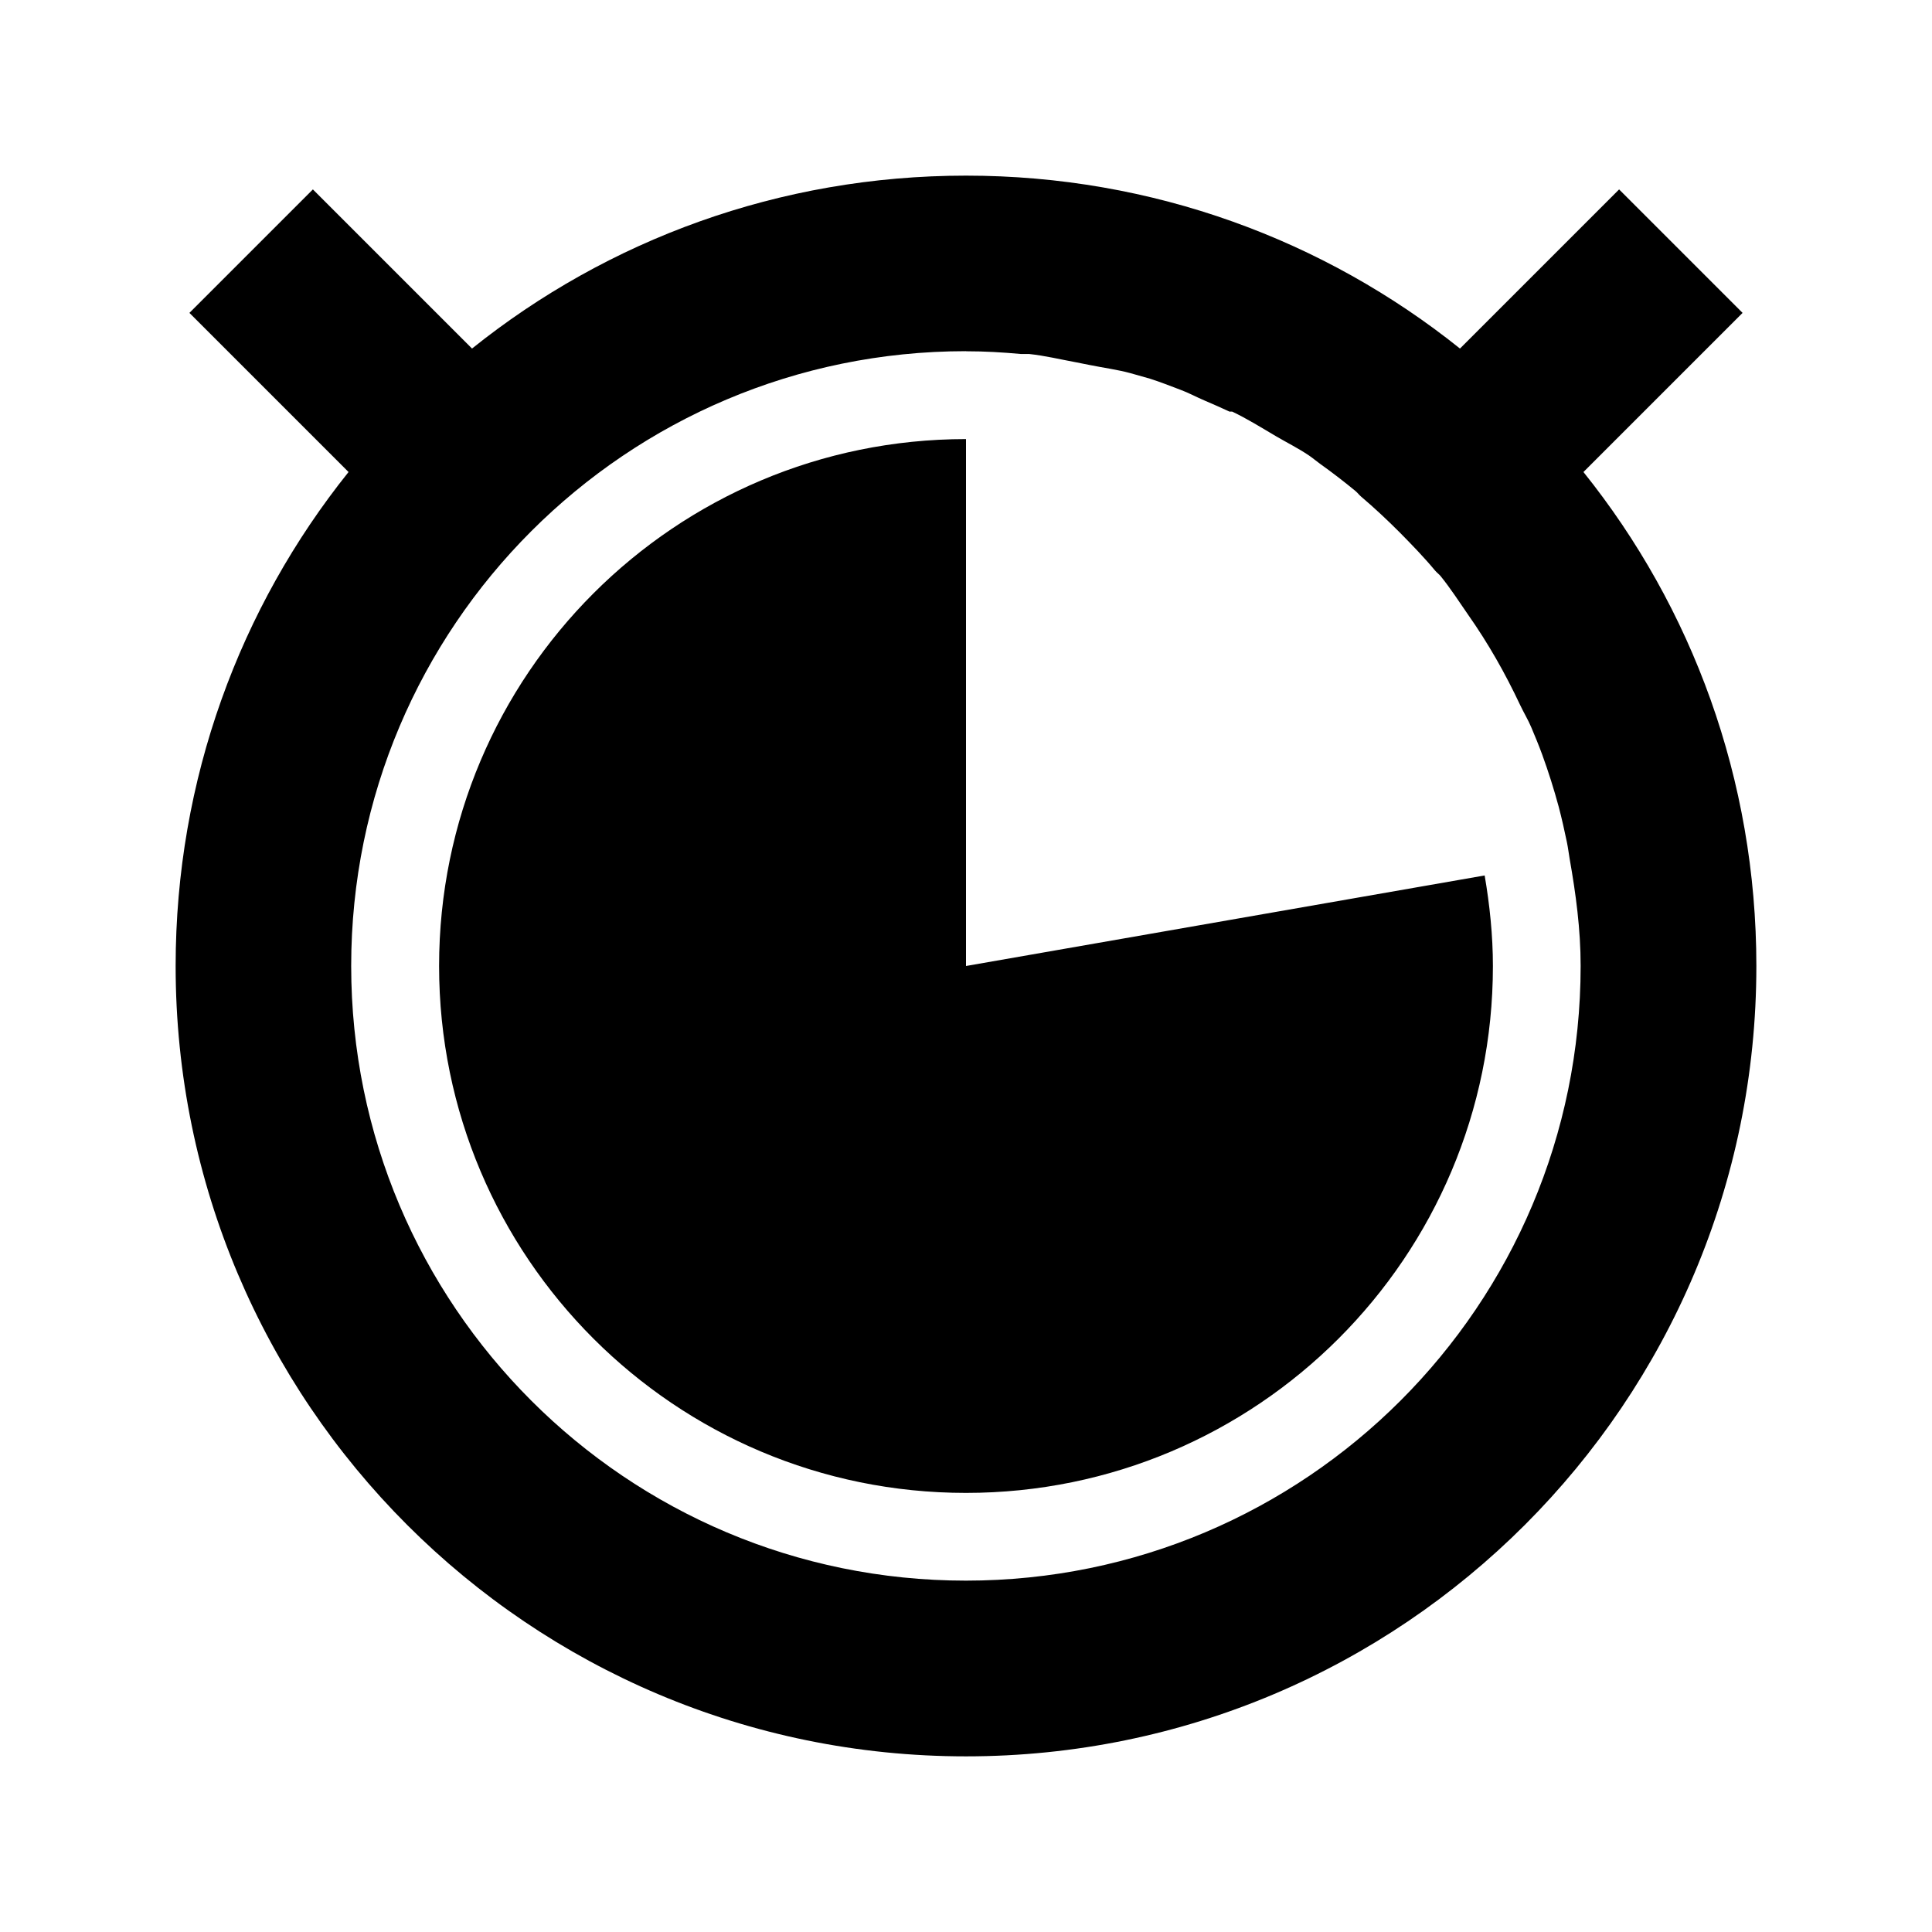
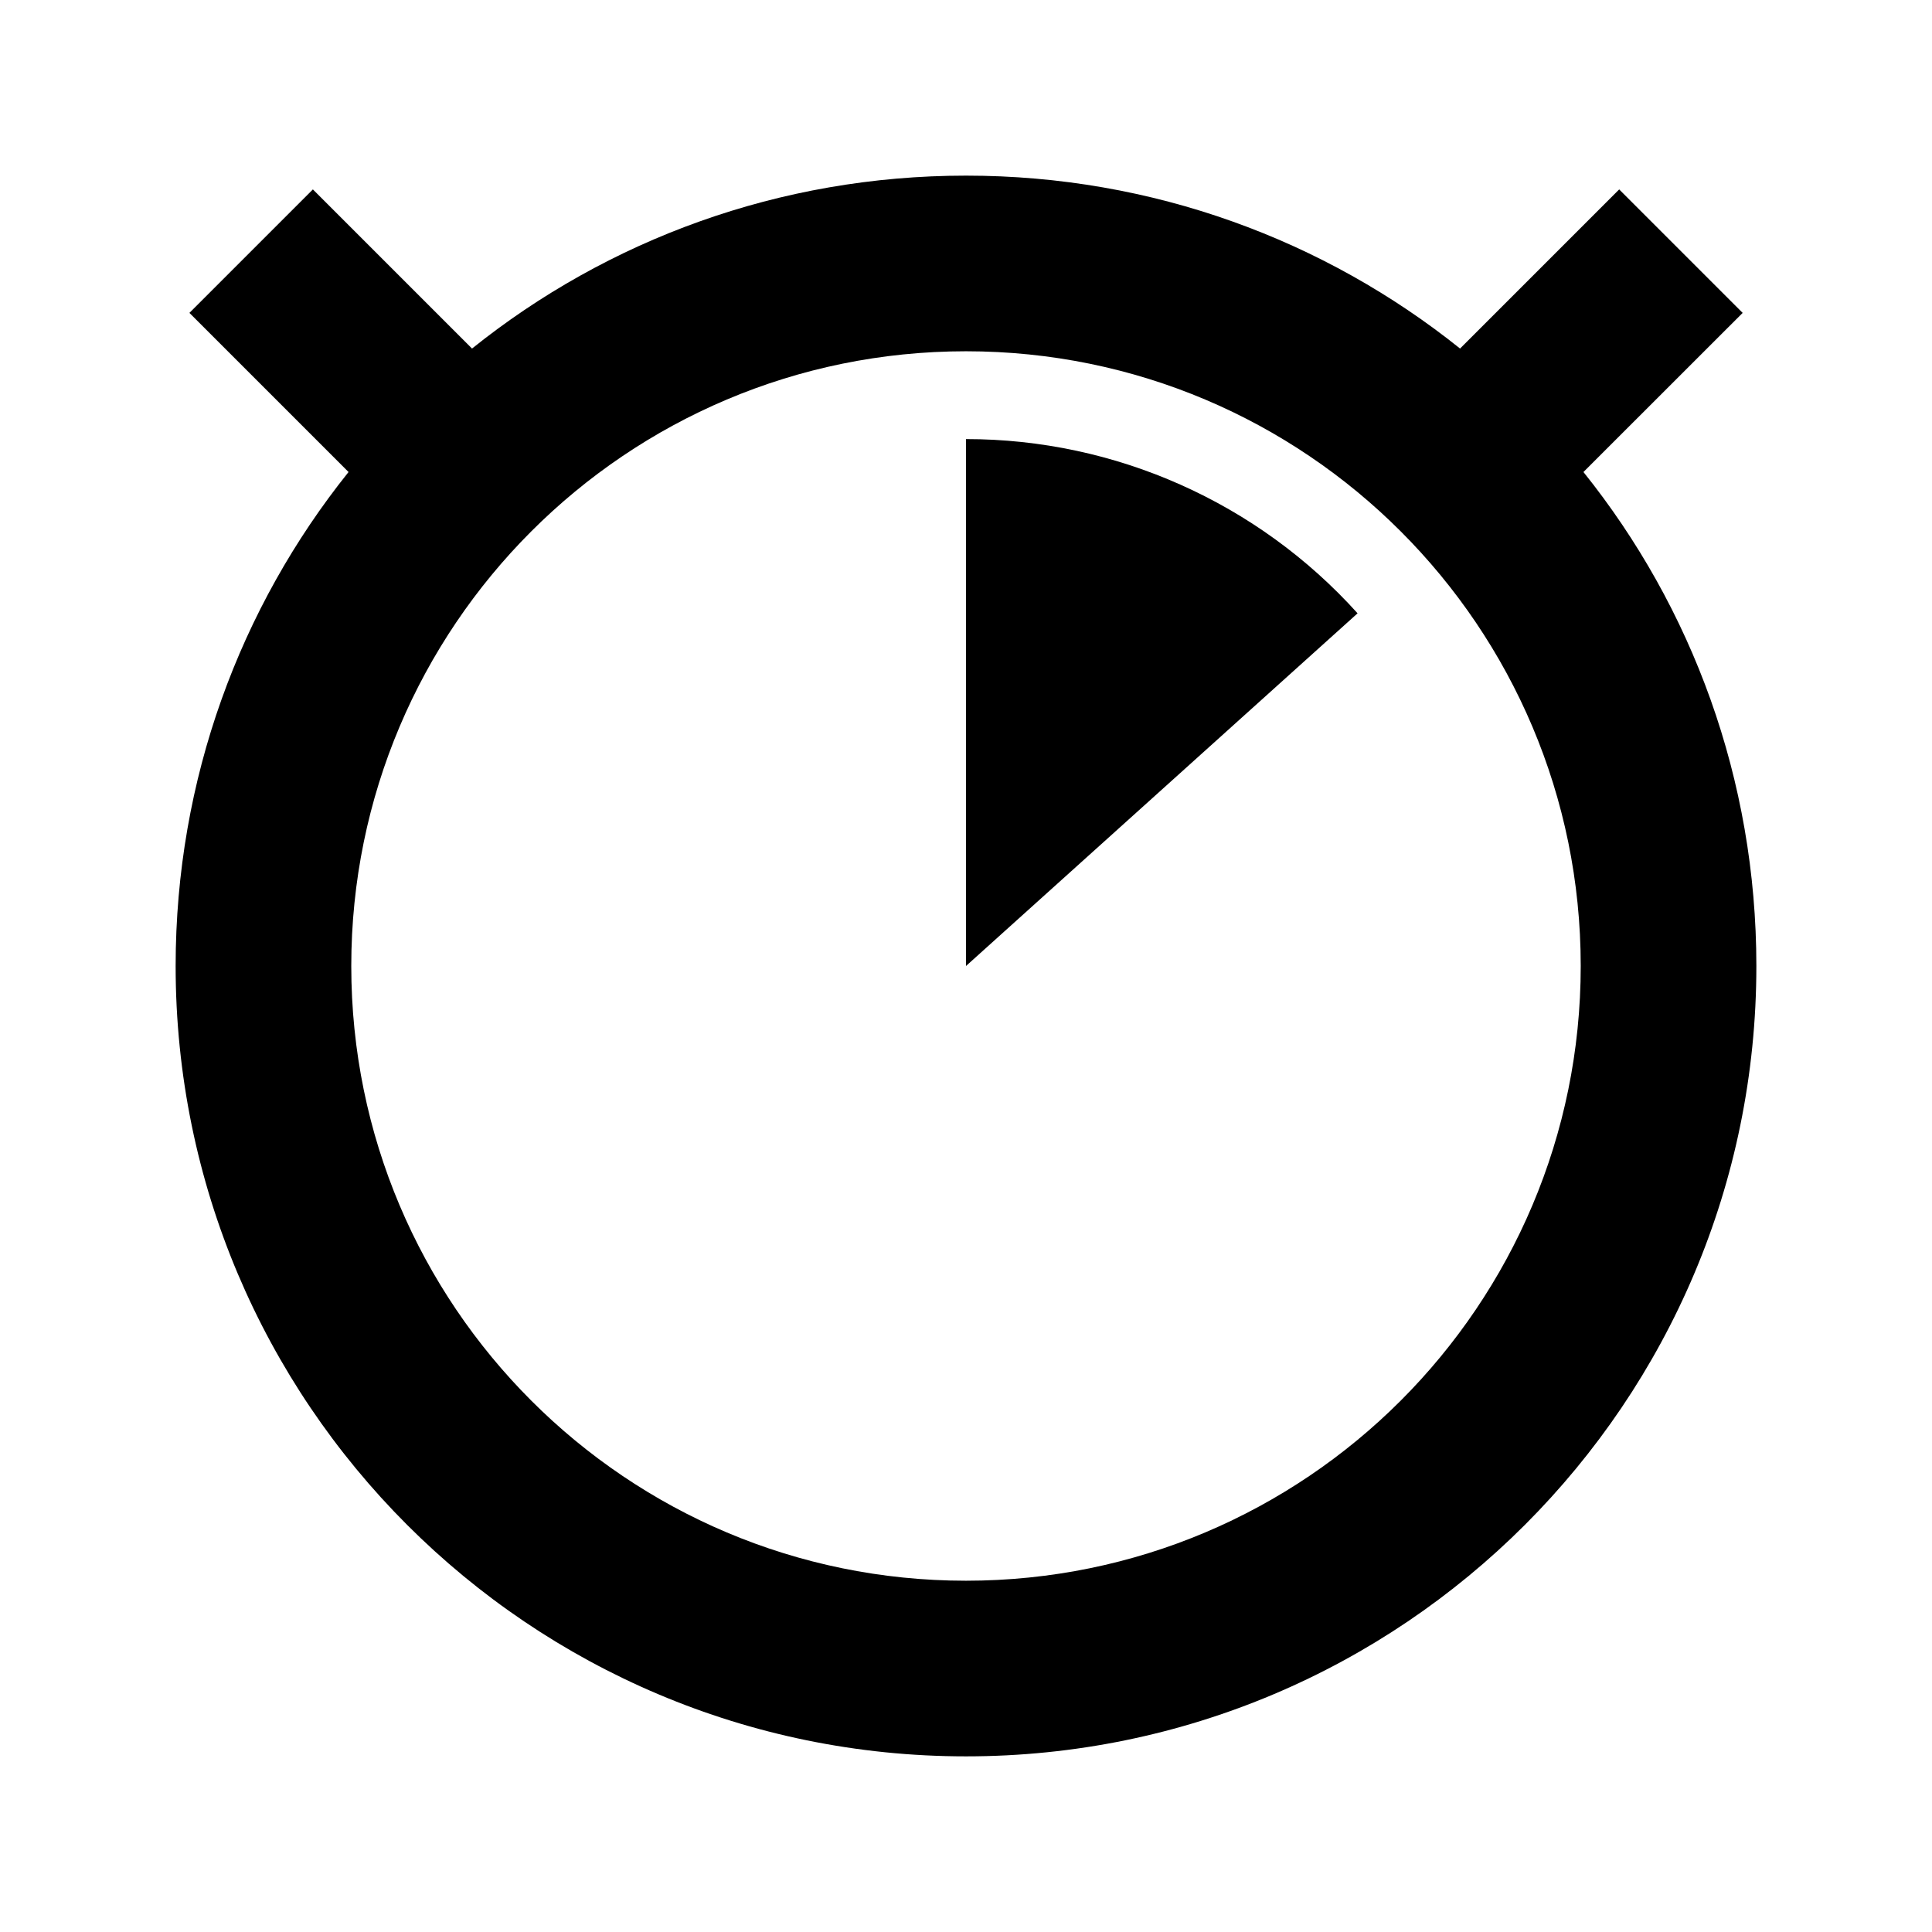
<svg xmlns="http://www.w3.org/2000/svg" width="22" height="22" id="svg2" version="1.1">
  <defs id="defs4" />
  <g id="layer1" transform="translate(0,-1030.362)">
-     <path style="fill:#000000;fill-opacity:1;stroke:none" d="m 11,1032.362 c -2.128,0 -4.084,0.734 -5.625,1.969 l -1.812,-1.812 -1.406,1.406 1.812,1.812 C 2.734,1037.278 2,1039.235 2,1041.362 c 0,4.971 4.029,9 9,9 4.971,0 9,-4.029 9,-9 0,-2.128 -0.734,-4.085 -1.969,-5.625 l 1.812,-1.812 -1.406,-1.406 -1.812,1.812 c -1.541,-1.234 -3.497,-1.969 -5.625,-1.969 z m 0,2 c 0.216,0 0.415,0.012 0.625,0.031 0.031,0 0.063,0 0.094,0 0.179,0.019 0.357,0.062 0.531,0.094 0.052,0.01 0.104,0.021 0.156,0.031 0.152,0.031 0.32,0.053 0.469,0.094 0.072,0.02 0.148,0.041 0.219,0.062 0.12,0.038 0.226,0.081 0.344,0.125 0.098,0.036 0.186,0.085 0.281,0.125 0.093,0.04 0.19,0.082 0.281,0.125 0.009,0 0.023,0 0.031,0 0.174,0.083 0.335,0.184 0.5,0.281 0.128,0.075 0.252,0.136 0.375,0.219 0.044,0.03 0.082,0.063 0.125,0.094 0.14,0.1 0.274,0.203 0.406,0.312 0.022,0.019 0.04,0.043 0.062,0.062 0.149,0.126 0.3,0.268 0.438,0.406 0.14,0.142 0.278,0.284 0.406,0.438 0.019,0.022 0.044,0.04 0.062,0.062 0.108,0.133 0.214,0.296 0.312,0.438 0.231,0.329 0.421,0.664 0.594,1.031 0.039,0.083 0.089,0.165 0.125,0.25 0.043,0.102 0.087,0.208 0.125,0.312 0.071,0.195 0.133,0.391 0.188,0.594 0.035,0.132 0.066,0.272 0.094,0.406 0.013,0.064 0.02,0.123 0.031,0.188 0.07,0.397 0.125,0.801 0.125,1.219 0,3.866 -3.134,7 -7,7 -3.866,0 -7,-3.134 -7,-7 0,-3.866 3.134,-7 7,-7 z m 0,1 c -3.314,0 -6,2.686 -6,6 0,3.314 2.686,6 6,6 3.314,0 6,-2.686 6,-6 0,-0.349 -0.037,-0.699 -0.094,-1.031 L 11,1041.362 l 0,-6 z" id="path5548" />
+     <path style="opacity:1;fill:#000000;fill-opacity:1;stroke:none;stroke-width:0;stroke-miterlimit:4;stroke-dasharray:none;stroke-opacity:1" d="m 11,1032.362 c -2.128,0 -4.084,0.734 -5.625,1.969 l -1.812,-1.812 -1.406,1.406 1.812,1.812 c -1.234,1.54 -1.969,3.497 -1.969,5.625 0,4.971 4.029,9 9,9 4.971,0 9,-4.029 9,-9 0,-2.128 -0.734,-4.085 -1.969,-5.625 l 1.813,-1.812 -1.406,-1.406 -1.812,1.812 c -1.541,-1.234 -3.497,-1.969 -5.625,-1.969 z m 0,2 c 3.866,0 7,3.134 7,7 0,3.866 -3.134,7 -7,7 -3.866,0 -7,-3.134 -7,-7 0,-3.866 3.134,-7 7,-7 z m 0,1 0,6 4.459,-4.016 a 6,6 0 0 0 -4.459,-1.984 z" id="path4345" />
  </g>
</svg>
